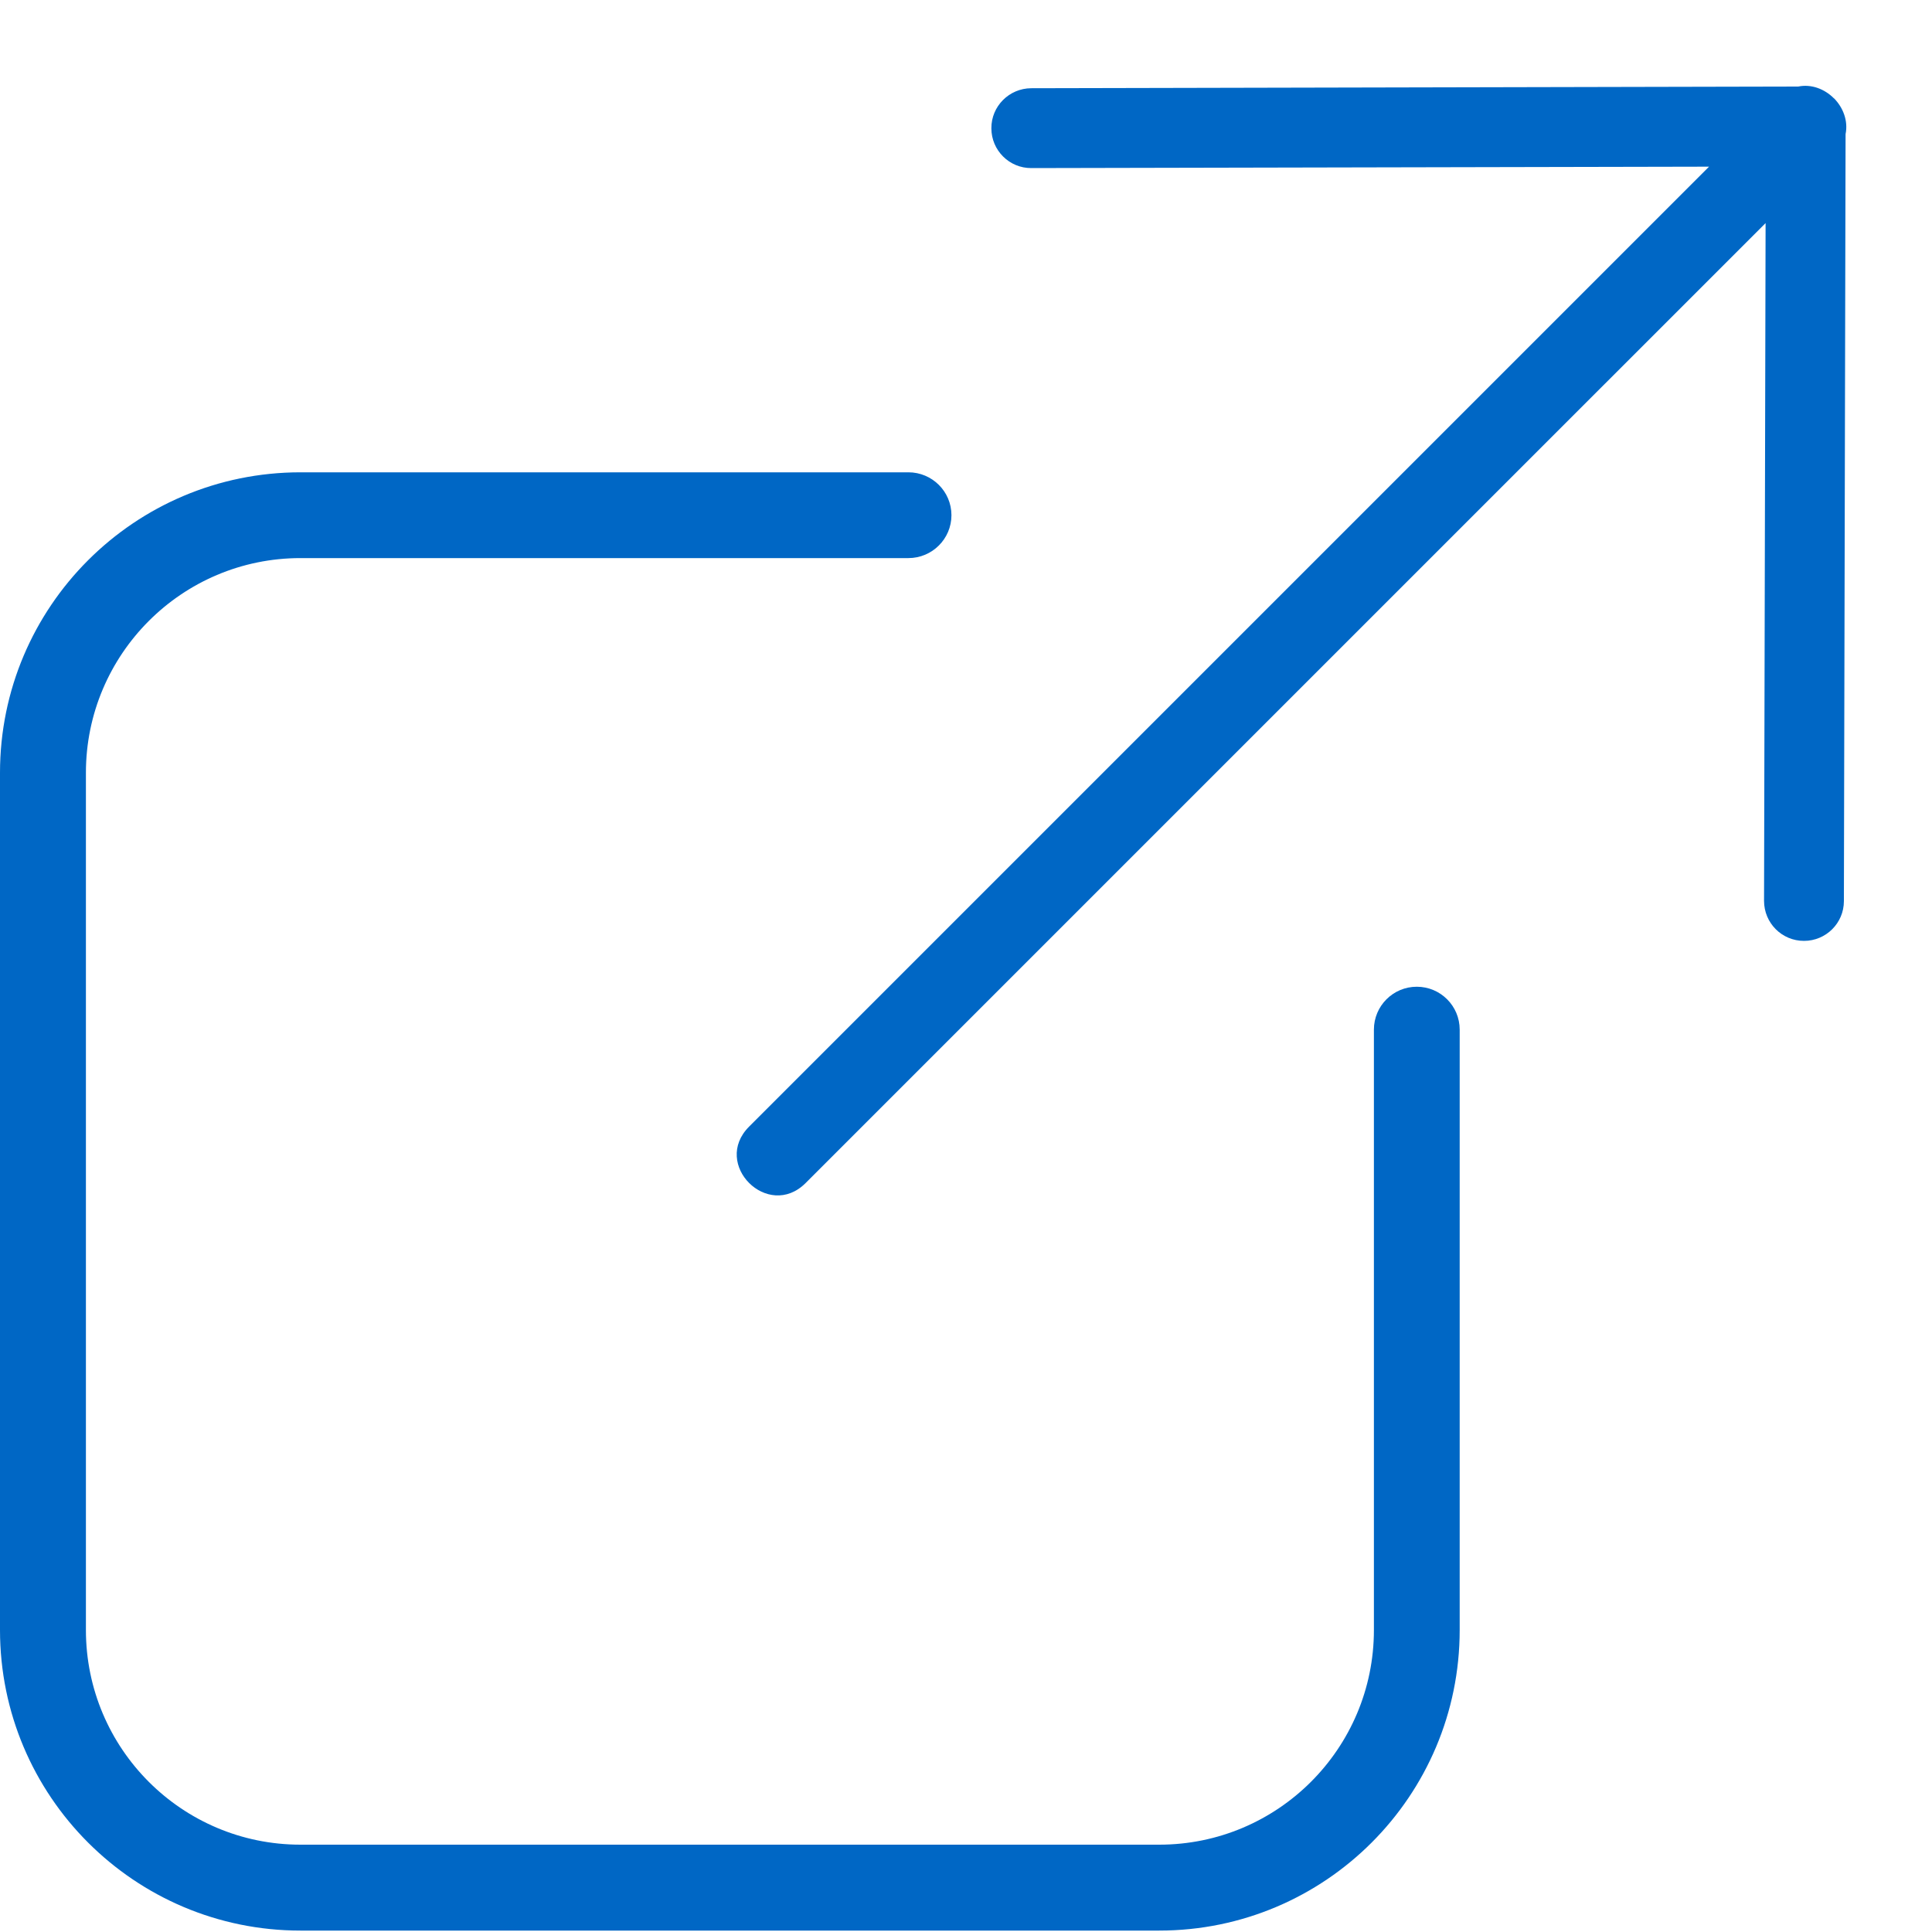
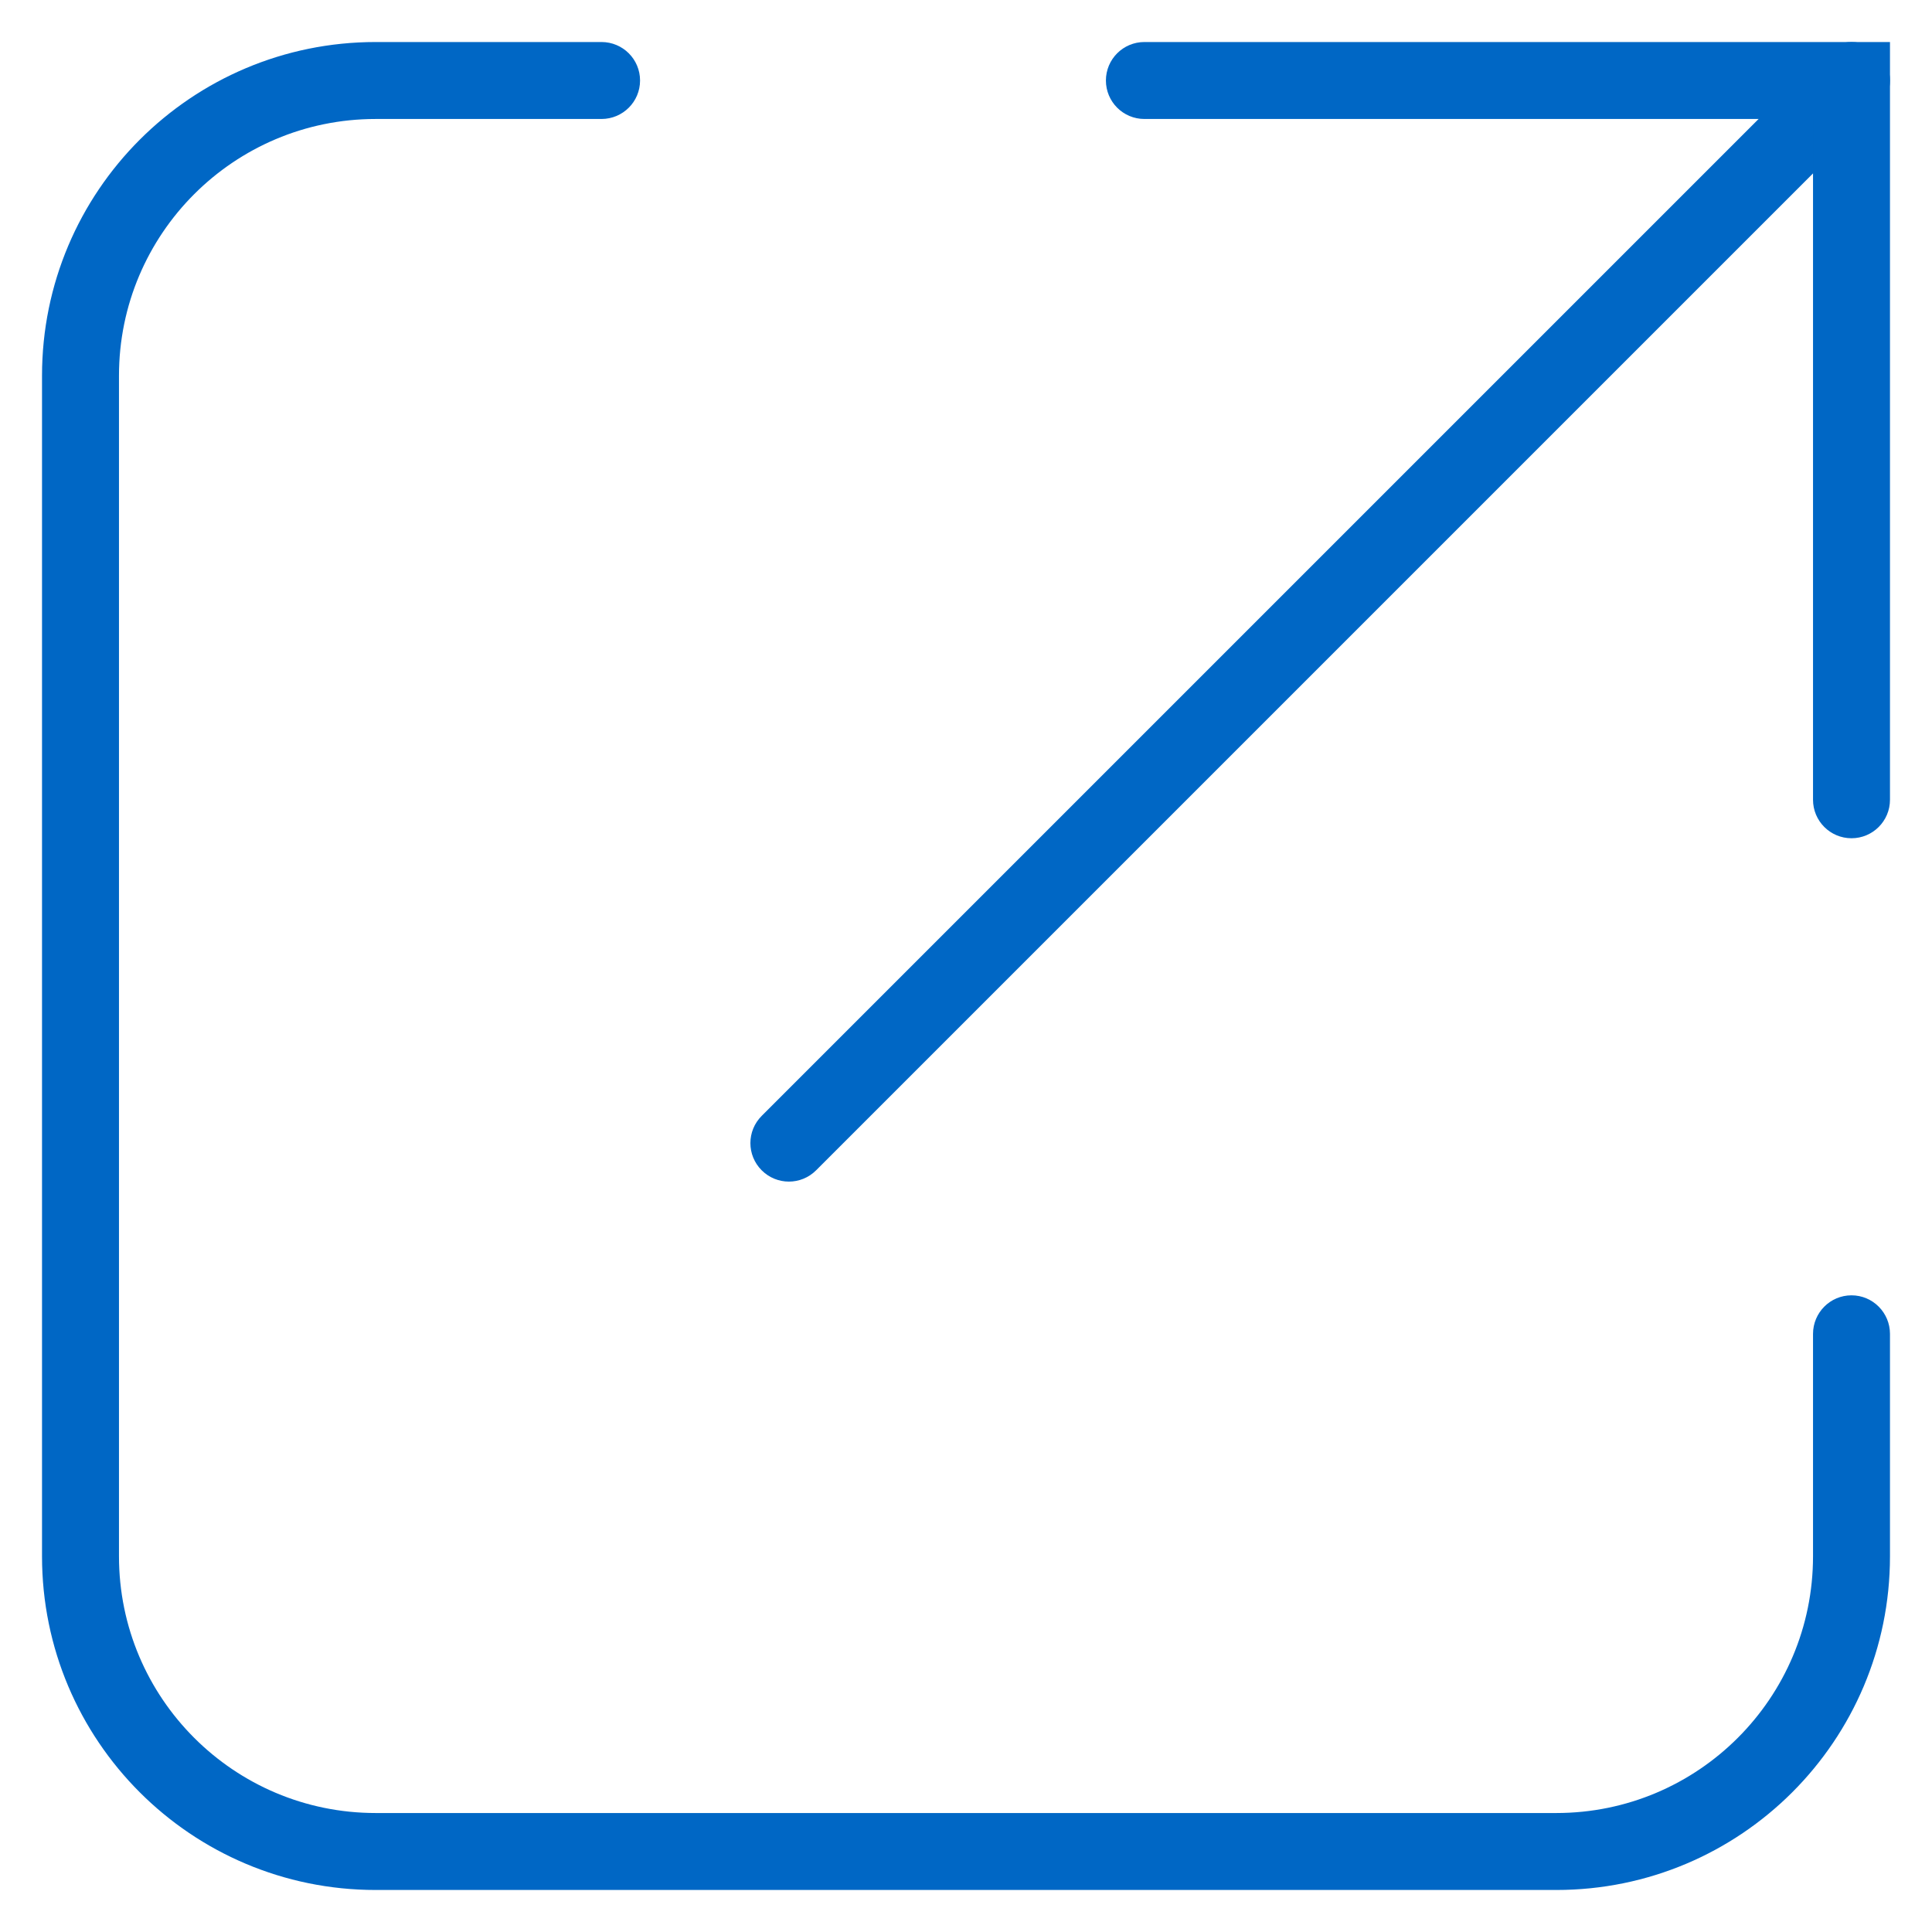
- <svg xmlns="http://www.w3.org/2000/svg" width="15px" height="15px" viewBox="0 0 15 15" version="1.1">
-   <g stroke="none" stroke-width="1" fill="none" fill-rule="evenodd">
-     <g transform="translate(-34, -3)" fill="#0067C5">
-       <g transform="translate(33, 3)">
-         <path d="M14.269,1.294 L9.007,1.305 C8.836,1.306 8.697,1.167 8.697,0.996 C8.696,0.825 8.835,0.686 9.006,0.685 L14.961,0.672 C15.064,0.651 15.166,0.691 15.238,0.763 L15.239,0.763 C15.31,0.835 15.35,0.938 15.329,1.041 L15.316,6.996 C15.316,7.167 15.177,7.305 15.006,7.305 C14.834,7.305 14.696,7.166 14.696,6.994 L14.708,1.732 L7.255,9.185 C6.963,9.477 6.524,9.039 6.816,8.747 L14.269,1.294 Z M8.053,3.667 C8.237,3.667 8.387,3.816 8.387,4 C8.387,4.184 8.237,4.333 8.053,4.333 L3.333,4.333 C2.413,4.333 1.667,5.08 1.667,6 L1.667,12.655 C1.667,13.576 2.413,14.322 3.333,14.322 L10,14.322 C10.92,14.322 11.667,13.576 11.667,12.655 L11.667,7.994 C11.667,7.81 11.816,7.661 12,7.661 C12.184,7.661 12.333,7.81 12.333,7.994 L12.333,12.655 C12.333,13.944 11.289,14.989 10,14.989 L3.333,14.989 C2.045,14.989 1,13.944 1,12.655 L1,6 C1,4.711 2.045,3.667 3.333,3.667 L8.053,3.667 Z" />
-       </g>
-     </g>
+ <svg xmlns="http://www.w3.org/2000/svg" width="24px" height="24px" viewBox="0 0 24 24" version="1.1">
+   <g stroke="none" stroke-width="10" fill="none" fill-rule="evenodd">
+     <path d="M22.522,16.57 C22.522,16.306 22.736,16.091 23,16.091 C23.264,16.091 23.478,16.306 23.478,16.57 L23.478,19.333 C23.478,21.623 21.623,23.478 19.333,23.478 L4.667,23.478 C2.377,23.478 0.522,21.623 0.522,19.333 L0.522,4.667 C0.522,2.377 2.377,0.522 4.667,0.522 L7.472,0.522 C7.737,0.522 7.951,0.736 7.951,1 C7.951,1.264 7.737,1.478 7.472,1.478 L4.667,1.478 C2.906,1.478 1.478,2.906 1.478,4.667 L1.478,19.333 C1.478,21.094 2.906,22.522 4.667,22.522 L19.333,22.522 C21.094,22.522 22.522,21.094 22.522,19.333 L22.522,16.57 Z" fill="#0067C5" />
+     <path d="M10.138,14.538 C9.951,14.725 9.649,14.725 9.462,14.538 C9.275,14.351 9.275,14.049 9.462,13.862 L22.662,0.662 C22.849,0.475 23.151,0.475 23.338,0.662 C23.525,0.849 23.525,1.151 23.338,1.338 L10.138,14.538 Z" fill="#0067C5" />
+     <path d="M22.522,1.478 L14.216,1.478 C13.952,1.478 13.738,1.264 13.738,1 C13.738,0.736 13.952,0.522 14.216,0.522 L23.478,0.522 L23.478,9.935 C23.478,10.199 23.264,10.413 23,10.413 C22.736,10.413 22.522,10.199 22.522,9.935 L22.522,1.478 Z" fill="#0067C5" />
  </g>
</svg>
